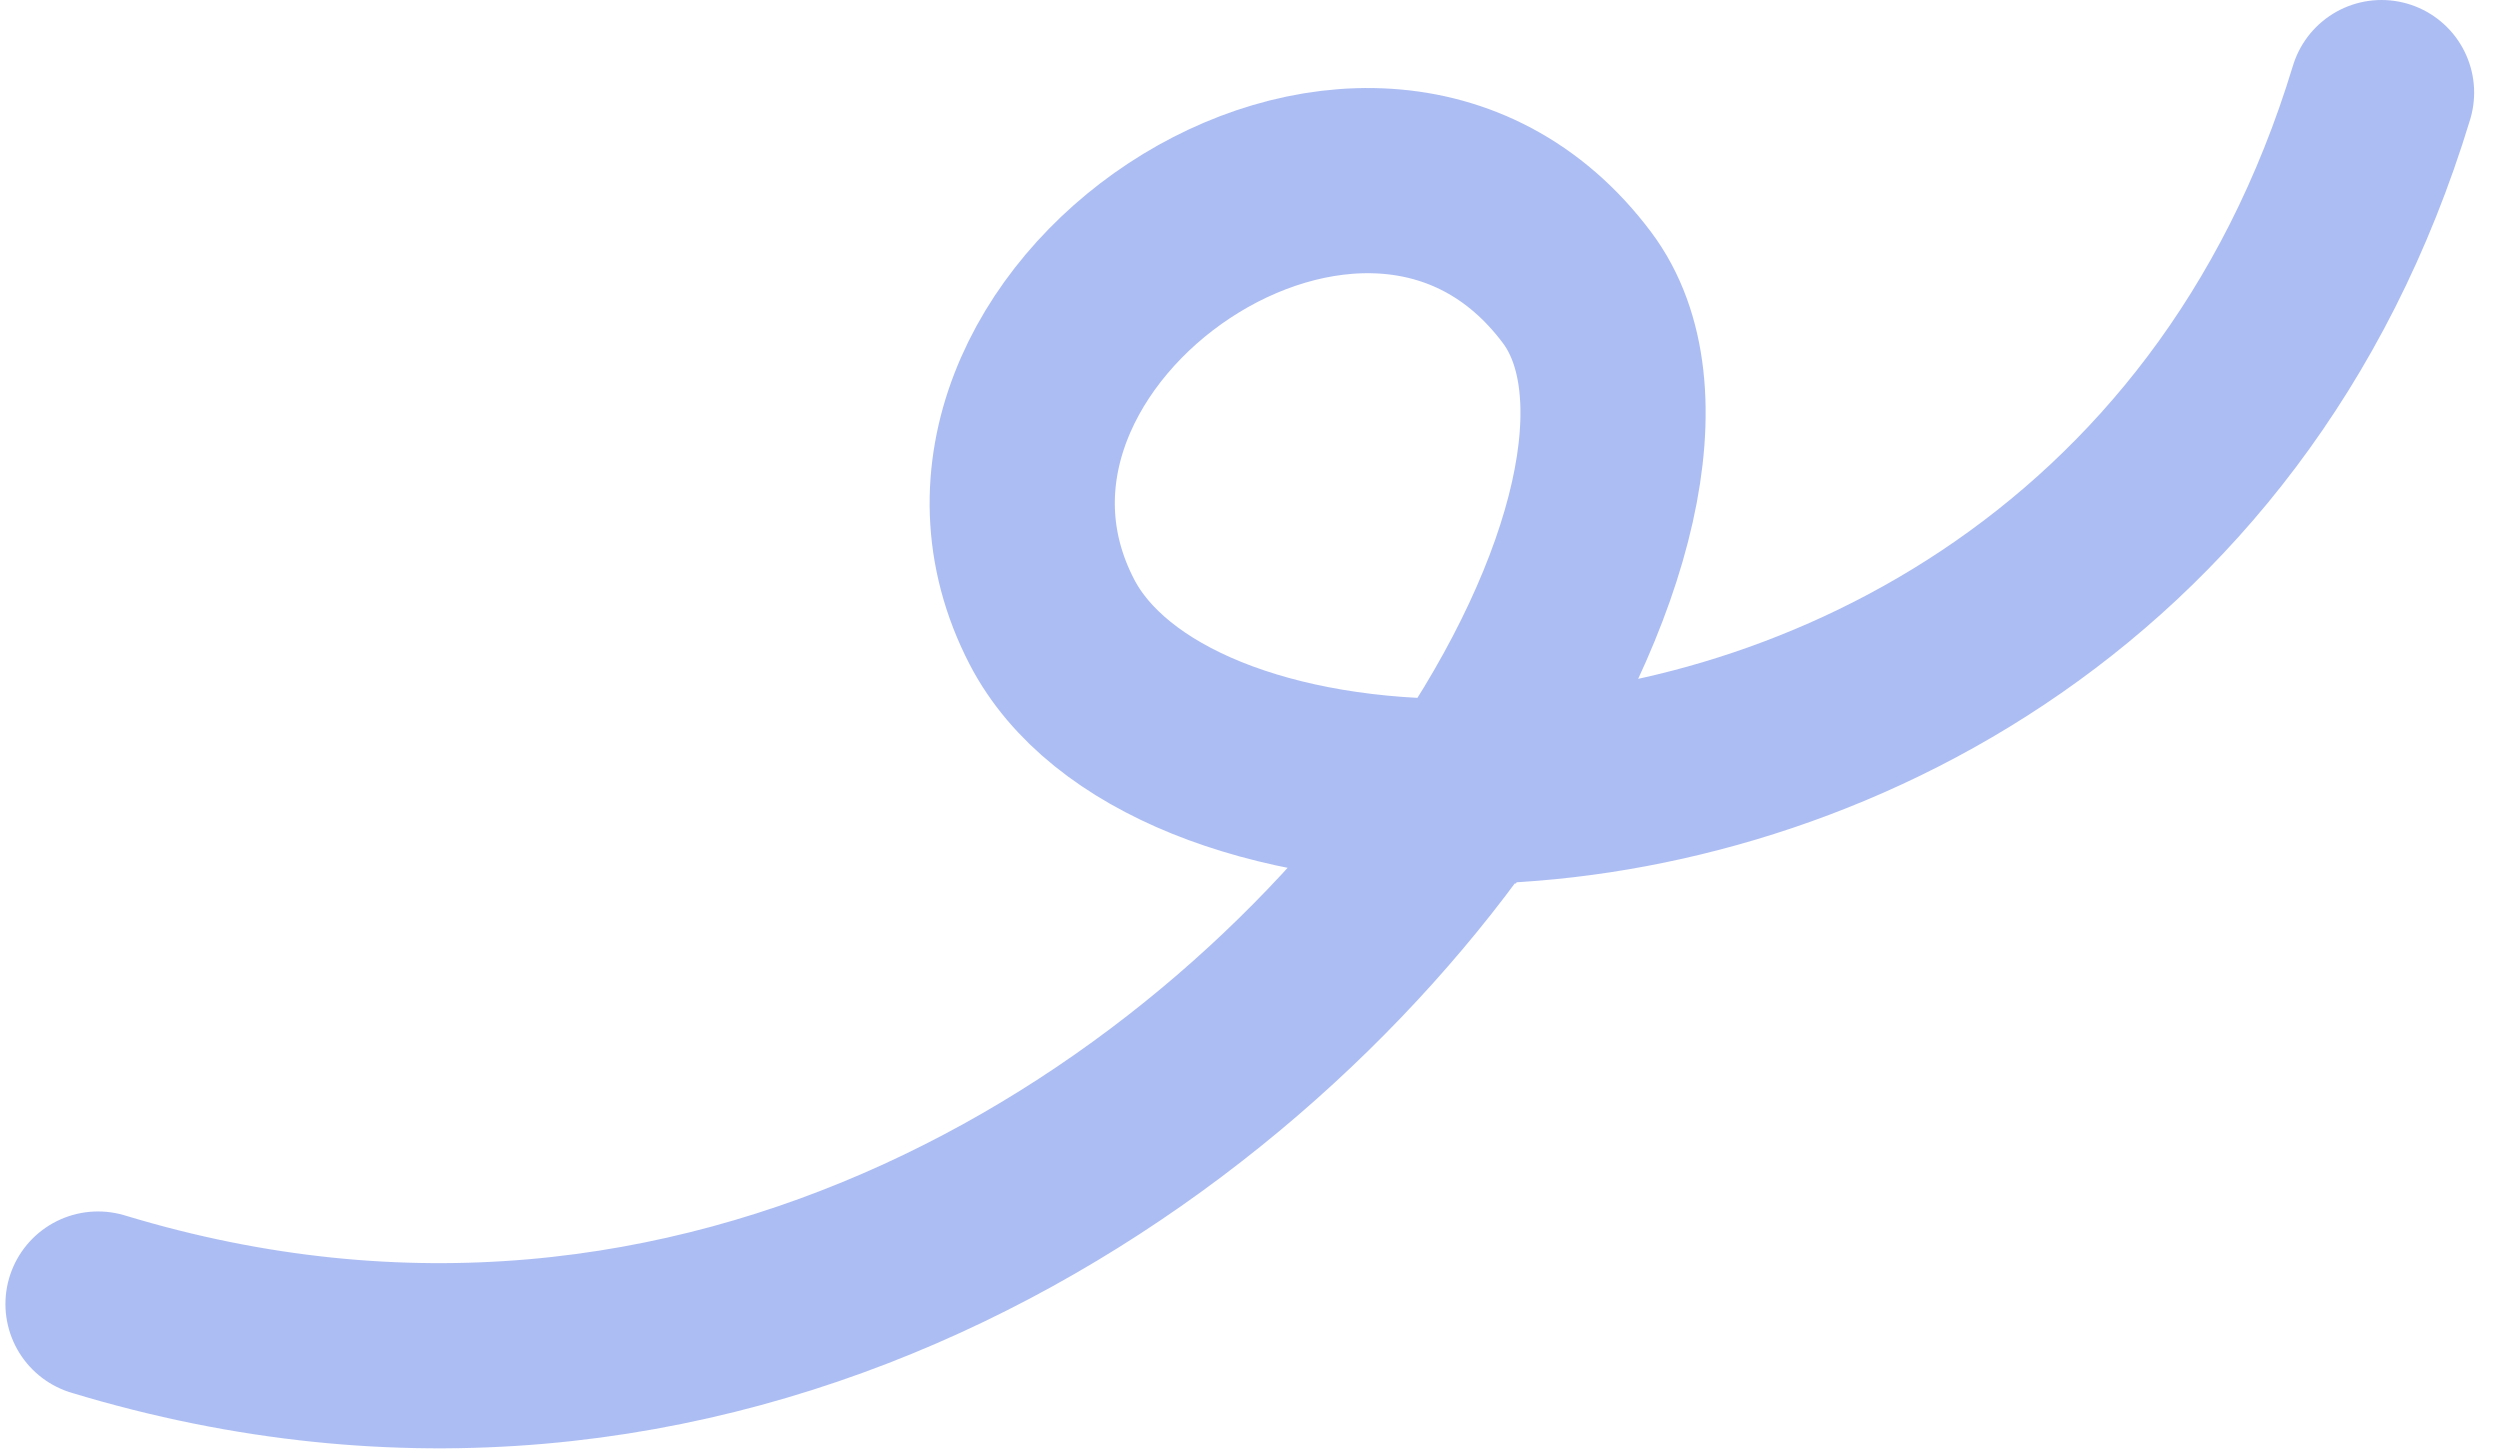
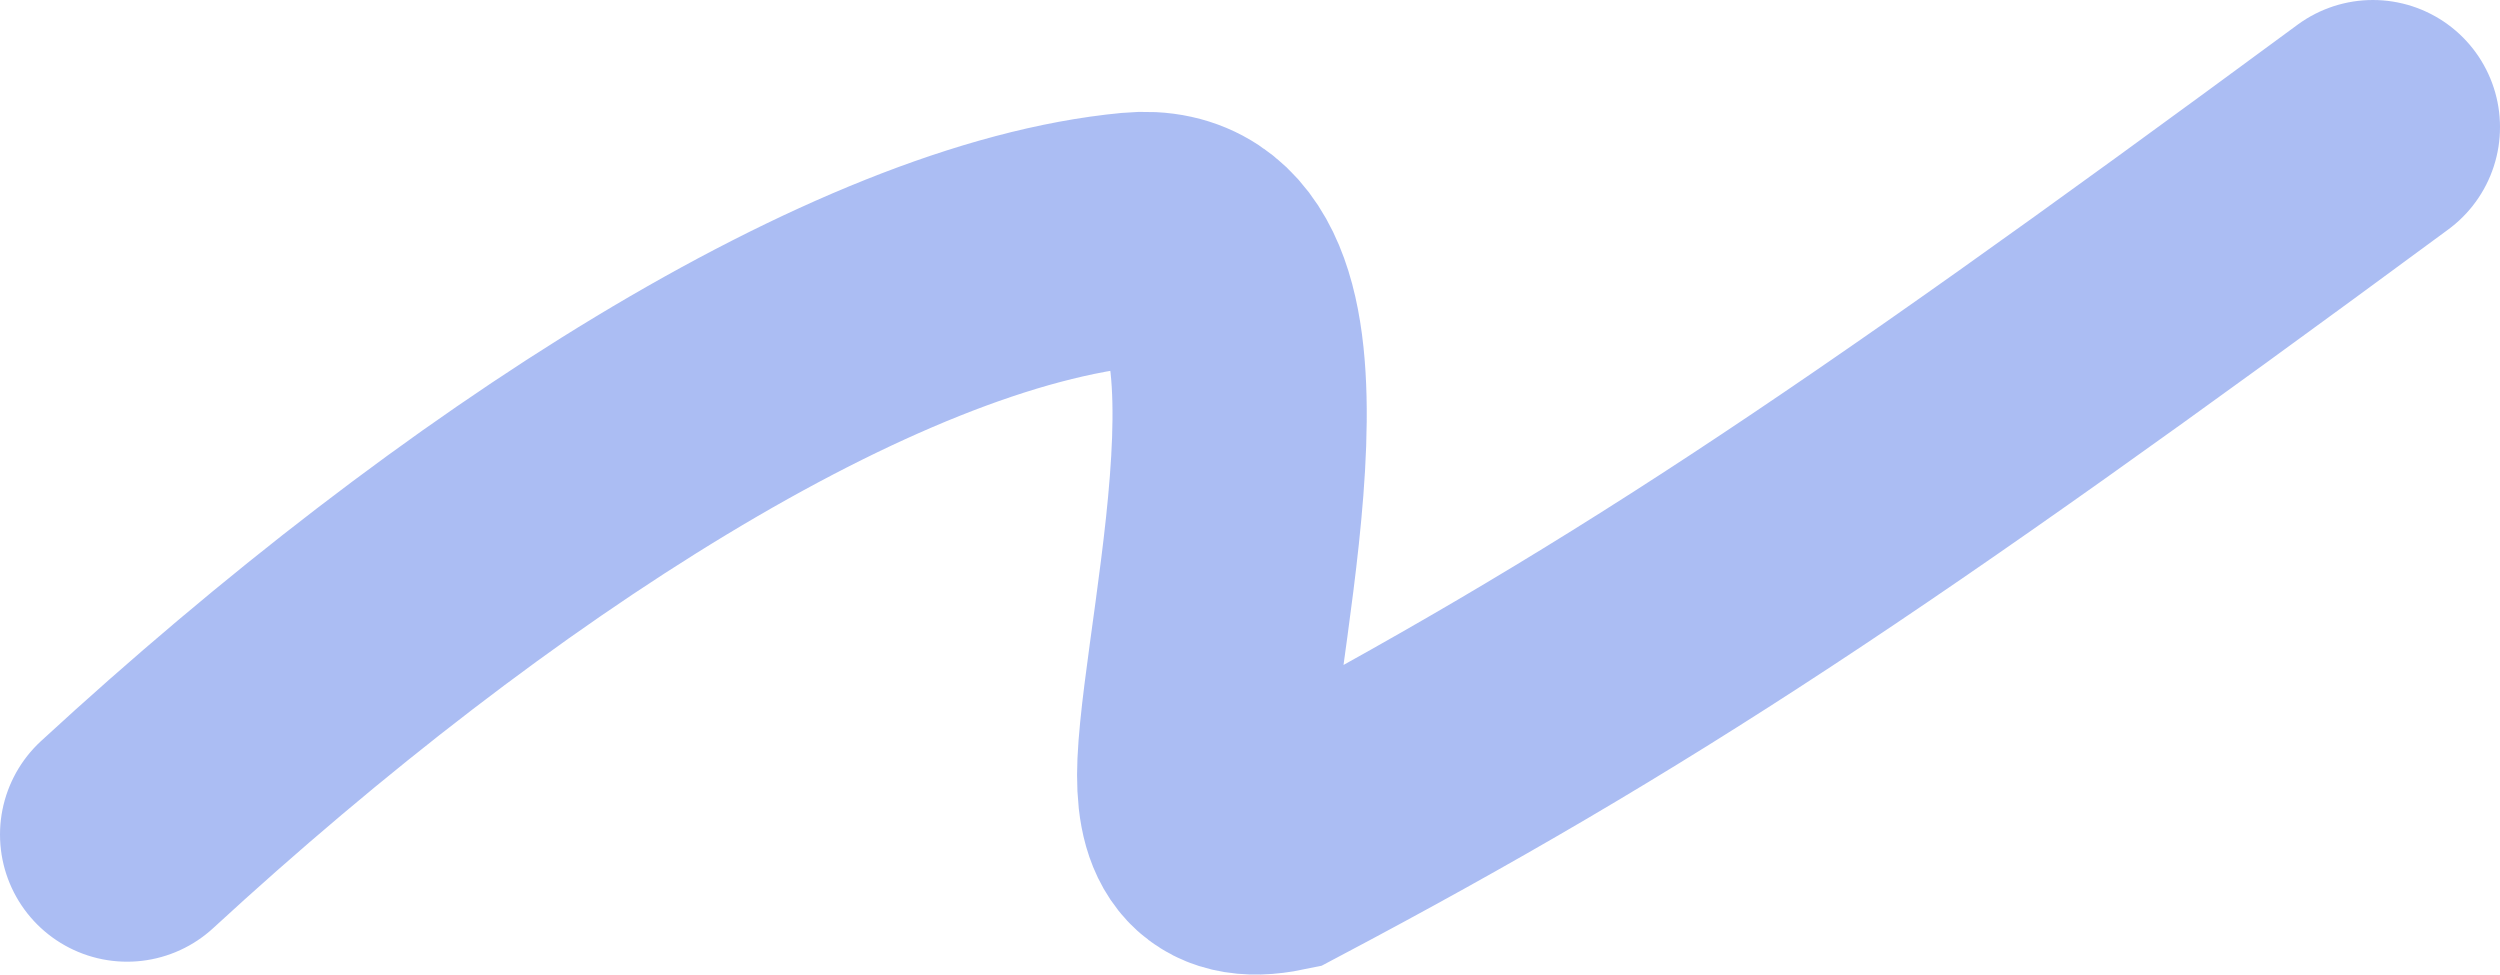
- <svg xmlns="http://www.w3.org/2000/svg" width="81" height="47" viewBox="0 0 81 47" fill="none">
-   <path d="M3.176 42.251C23.008 48.269 39.713 36.986 47.525 25.643M47.525 25.643C52.007 19.134 53.561 12.605 51.094 9.316C44.331 0.296 29.177 10.672 34.079 20.144C35.89 23.642 41.18 25.714 47.525 25.643ZM47.525 25.643C58.356 25.523 72.26 19.16 77.162 3" stroke="#ACBDF3" stroke-width="6" stroke-linecap="round" />
+ <svg xmlns="http://www.w3.org/2000/svg" width="59" height="23" viewBox="0 0 59 23" fill="none">
+   <path d="M3 19.696C11.273 12.079 20.43 6.25 26.752 5.652C31.015 5.25 28.576 14.651 28.425 18.032C28.362 19.441 28.759 20.231 30.165 19.94C38.315 15.628 43.776 12.011 56 3" stroke="#2F5BE1" stroke-opacity="0.4" stroke-width="6" stroke-linecap="round" />
</svg>
